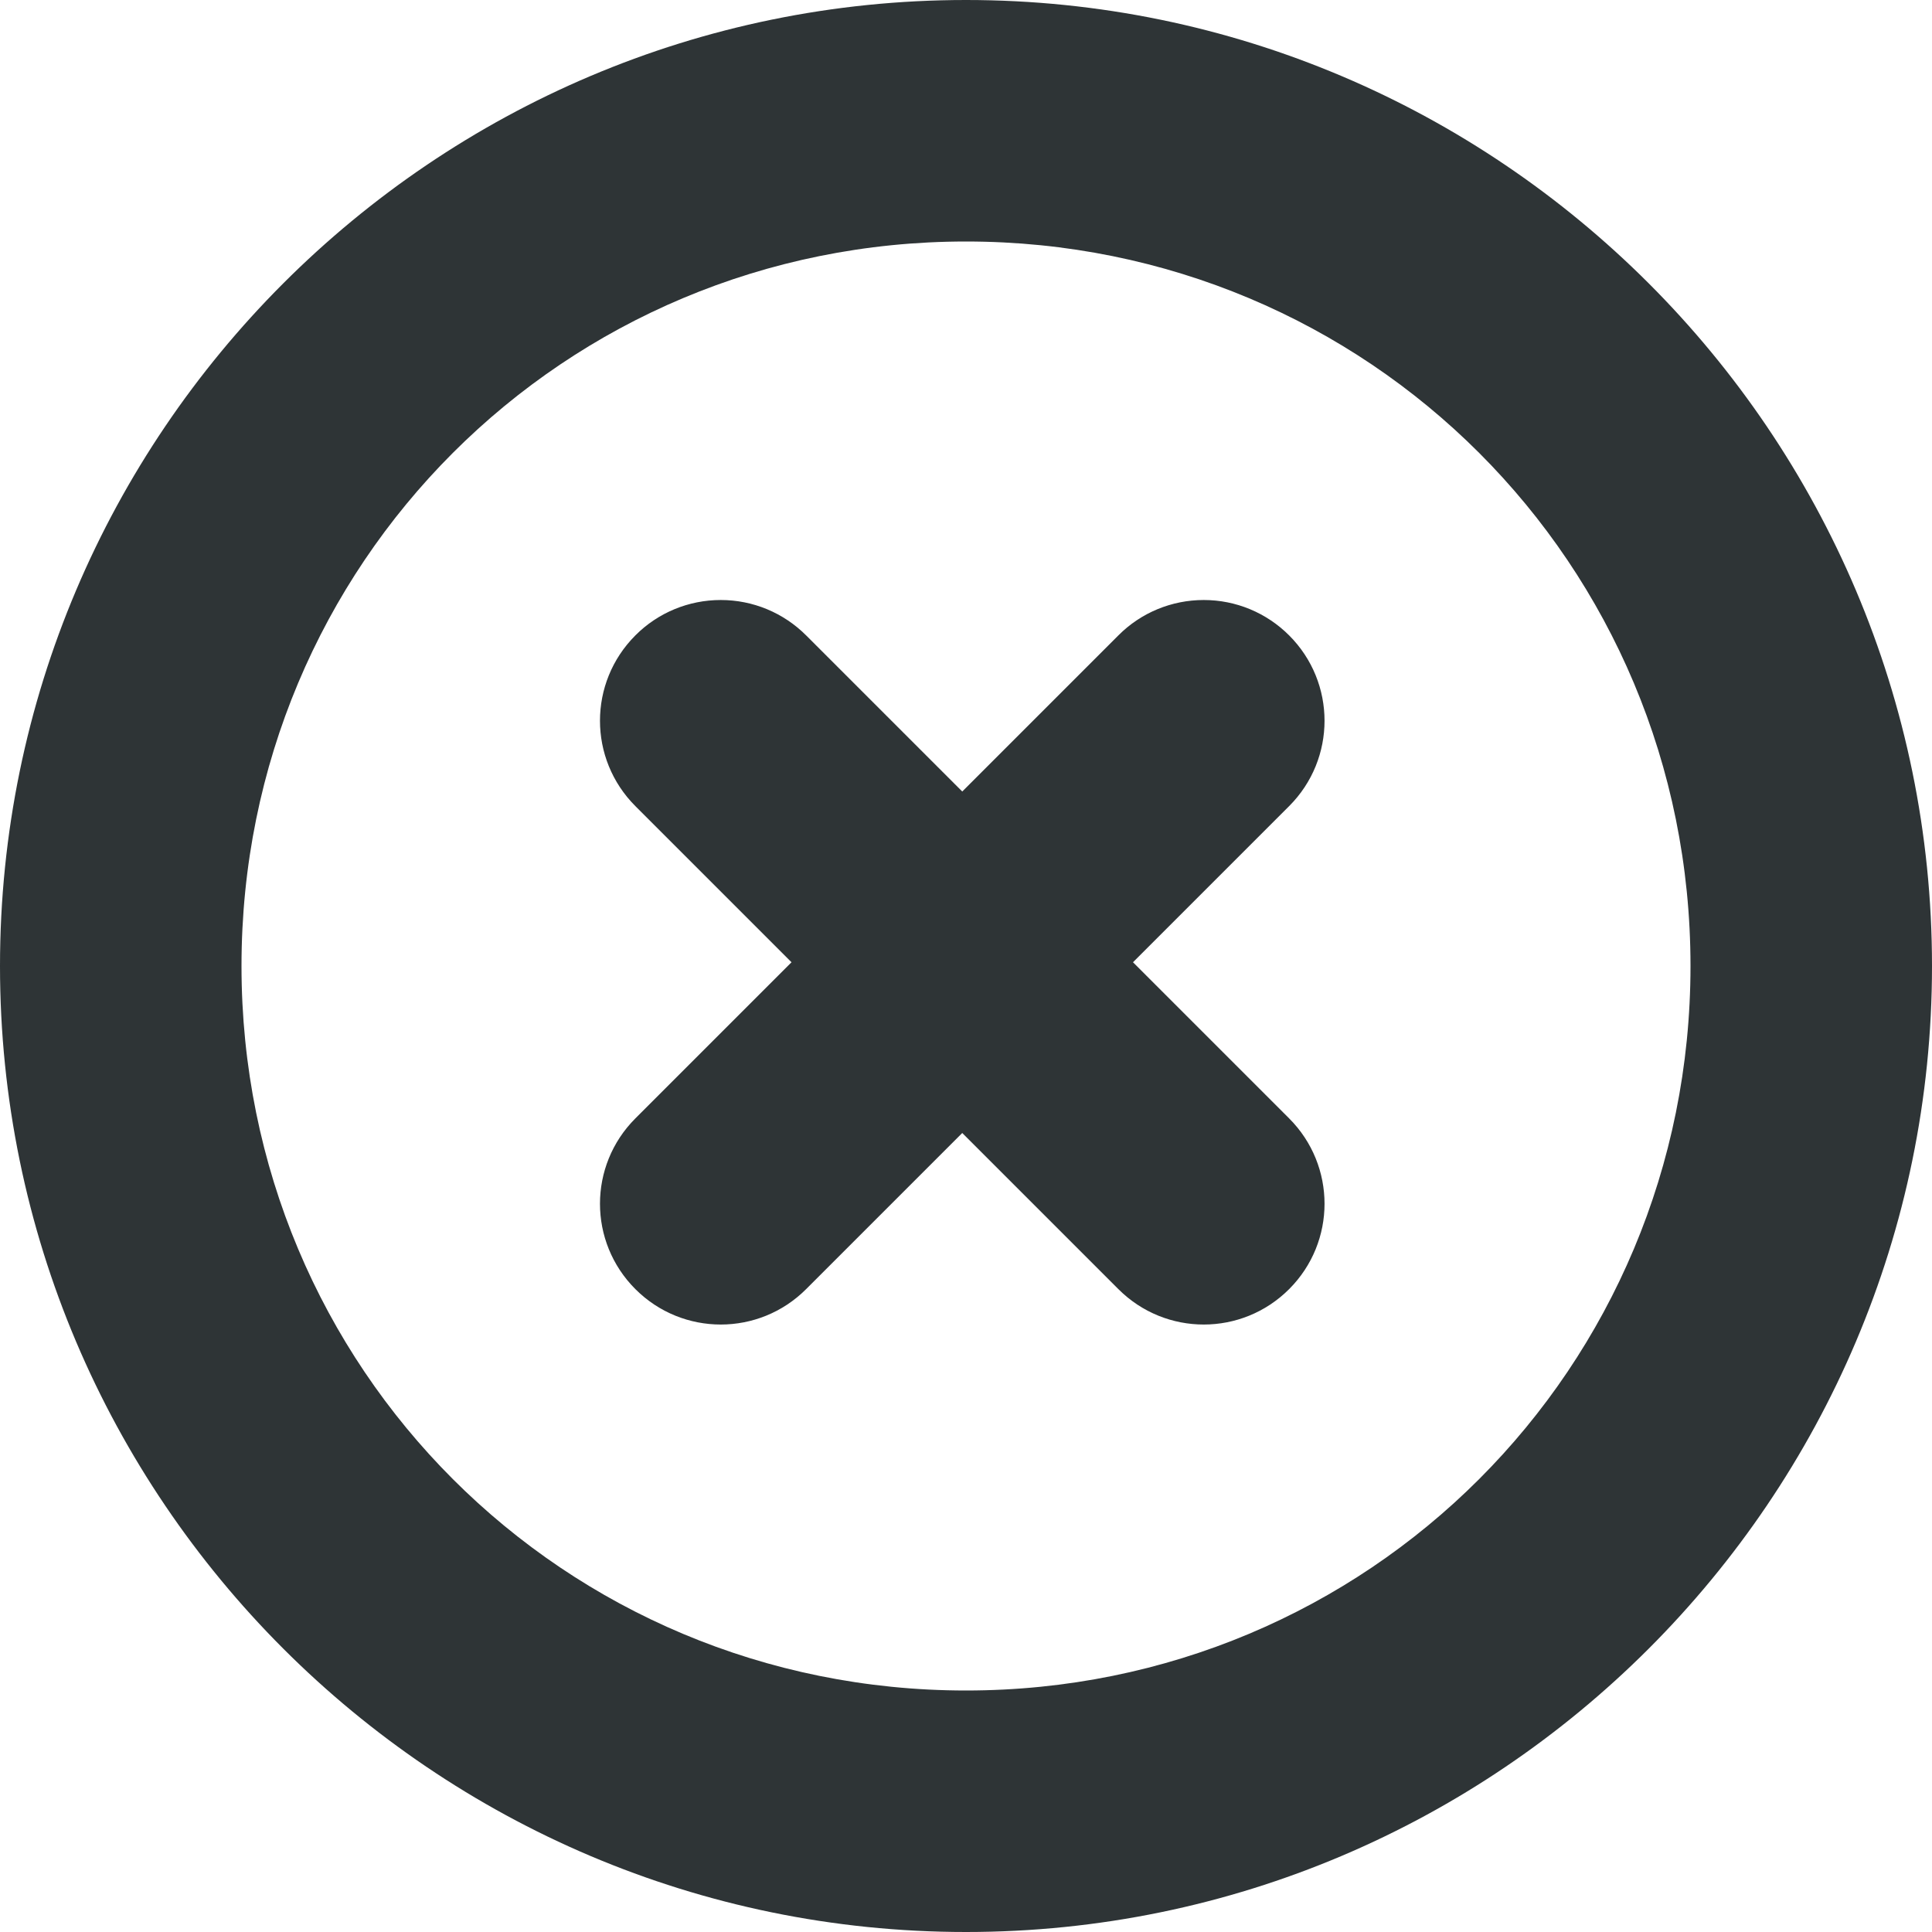
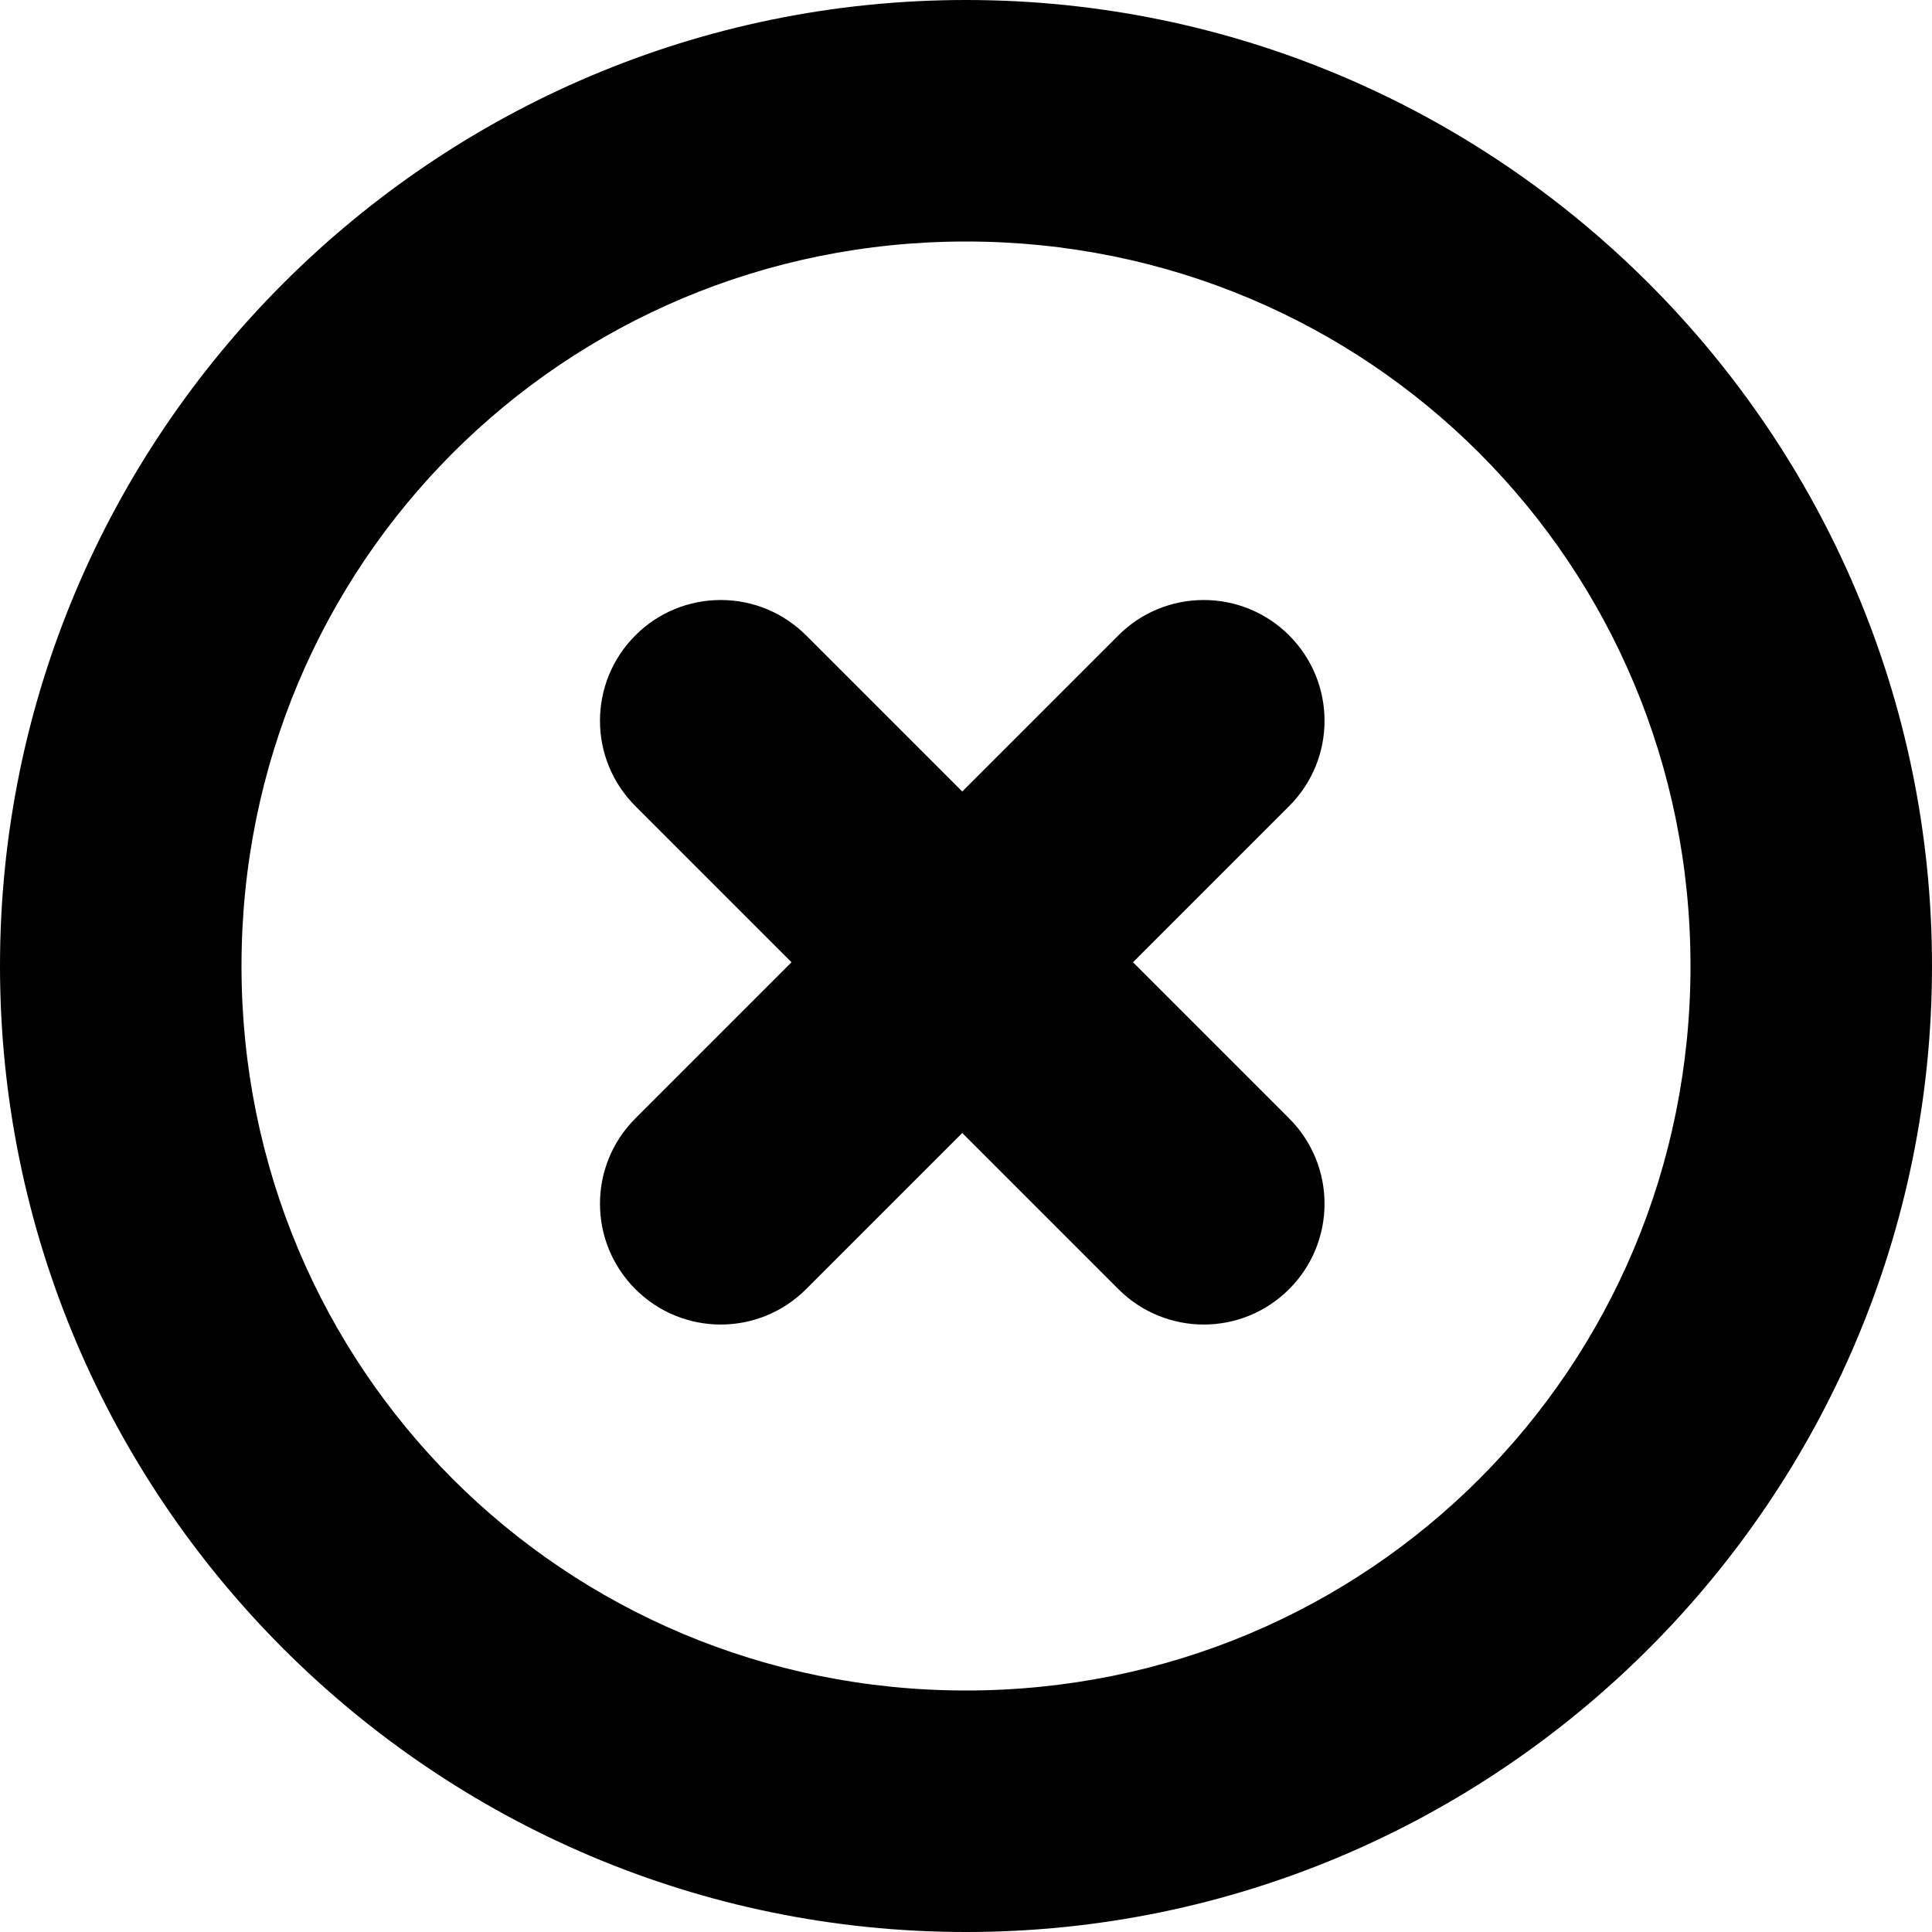
<svg xmlns="http://www.w3.org/2000/svg" height="16px" viewBox="0 0 16 16" width="16px">
-   <path d="m 8 0 c -4.41 0 -8 3.59 -8 8 s 3.59 8 8 8 s 8 -3.59 8 -8 s -3.59 -8 -8 -8 z m 0 2 c 3.332 0 6 2.668 6 6 s -2.668 6 -6 6 s -6 -2.668 -6 -6 s 2.668 -6 6 -6 z m -2.031 2.969 c -0.266 0 -0.52 0.105 -0.707 0.293 c -0.391 0.391 -0.391 1.023 0 1.414 l 1.293 1.293 l -1.293 1.293 c -0.391 0.391 -0.391 1.023 0 1.414 s 1.023 0.391 1.414 0 l 1.293 -1.293 l 1.293 1.293 c 0.391 0.391 1.023 0.391 1.414 0 s 0.391 -1.023 0 -1.414 l -1.293 -1.293 l 1.293 -1.293 c 0.391 -0.391 0.391 -1.023 0 -1.414 c -0.188 -0.188 -0.441 -0.293 -0.707 -0.293 s -0.52 0.105 -0.707 0.293 l -1.293 1.293 l -1.293 -1.293 c -0.188 -0.188 -0.441 -0.293 -0.707 -0.293 z m 0 0" fill="#2e3436" />
+   <path d="m 8 0 c -4.41 0 -8 3.59 -8 8 s 3.59 8 8 8 s 8 -3.59 8 -8 s -3.59 -8 -8 -8 z m 0 2 c 3.332 0 6 2.668 6 6 s -2.668 6 -6 6 s -6 -2.668 -6 -6 s 2.668 -6 6 -6 z m -2.031 2.969 c -0.266 0 -0.52 0.105 -0.707 0.293 c -0.391 0.391 -0.391 1.023 0 1.414 l 1.293 1.293 l -1.293 1.293 c -0.391 0.391 -0.391 1.023 0 1.414 s 1.023 0.391 1.414 0 l 1.293 -1.293 l 1.293 1.293 c 0.391 0.391 1.023 0.391 1.414 0 s 0.391 -1.023 0 -1.414 l -1.293 -1.293 l 1.293 -1.293 c 0.391 -0.391 0.391 -1.023 0 -1.414 c -0.188 -0.188 -0.441 -0.293 -0.707 -0.293 s -0.52 0.105 -0.707 0.293 l -1.293 1.293 l -1.293 -1.293 c -0.188 -0.188 -0.441 -0.293 -0.707 -0.293 z m 0 0" fill="currentColor" />
</svg>
